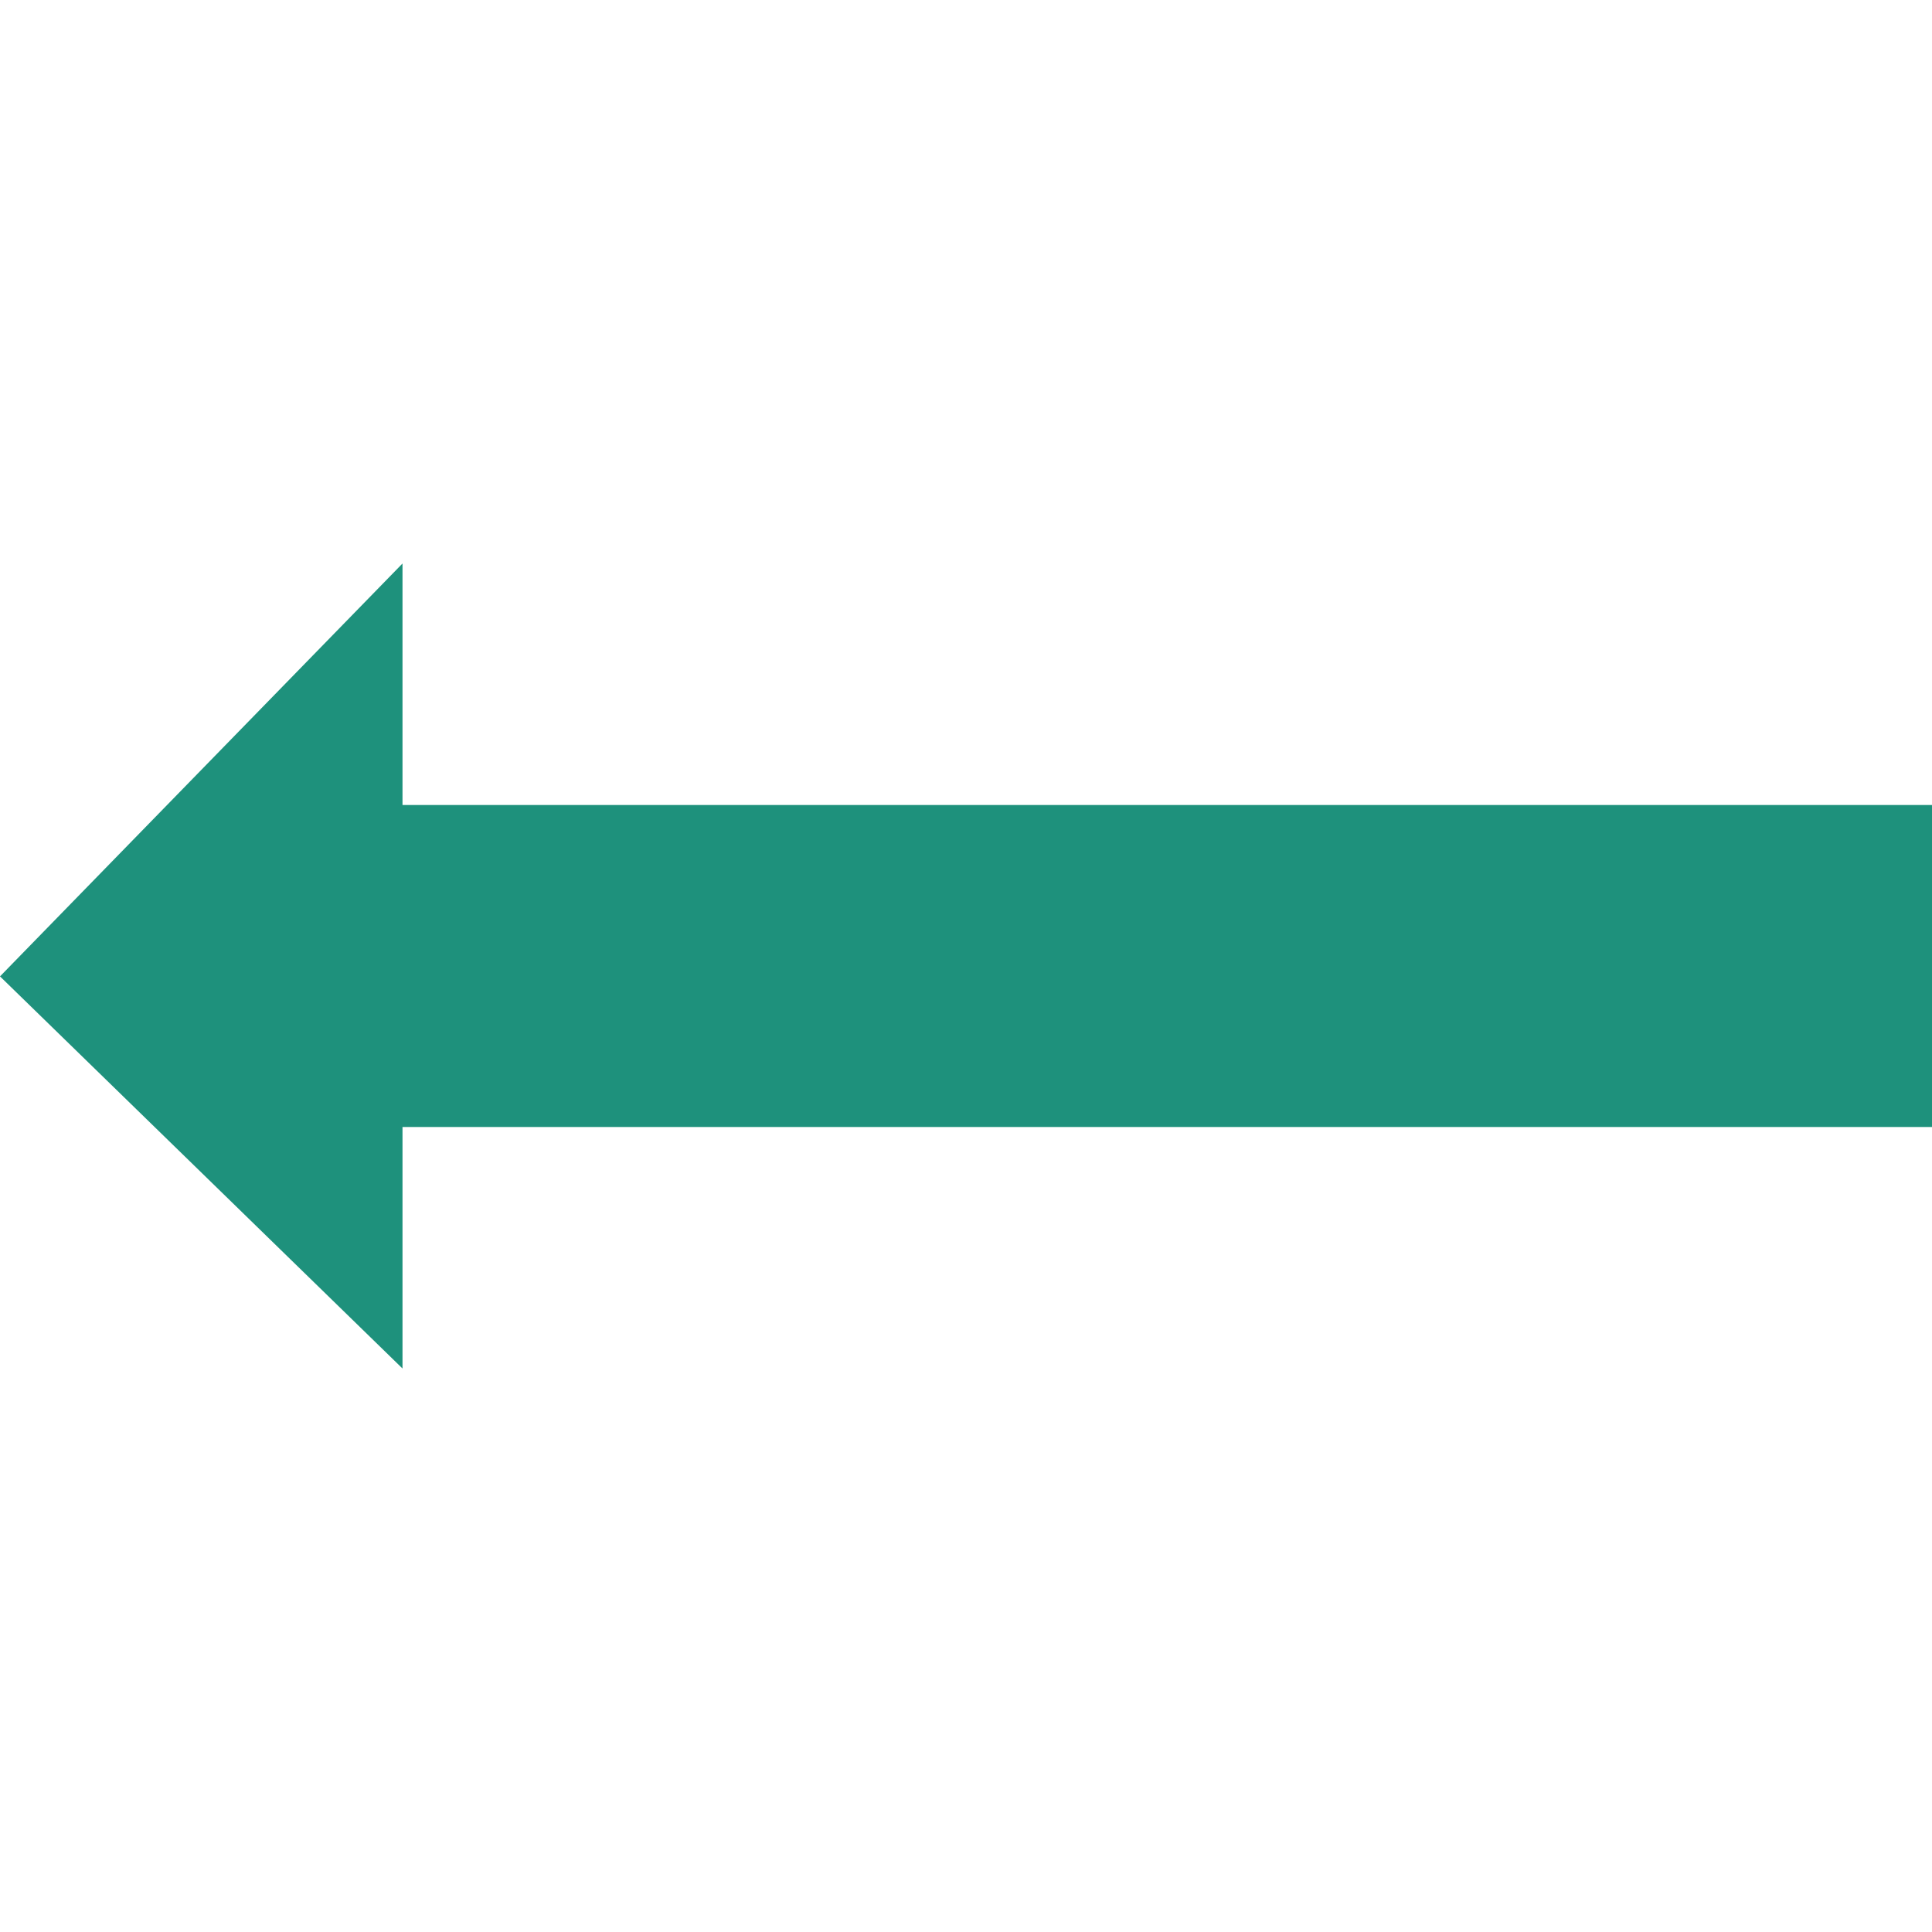
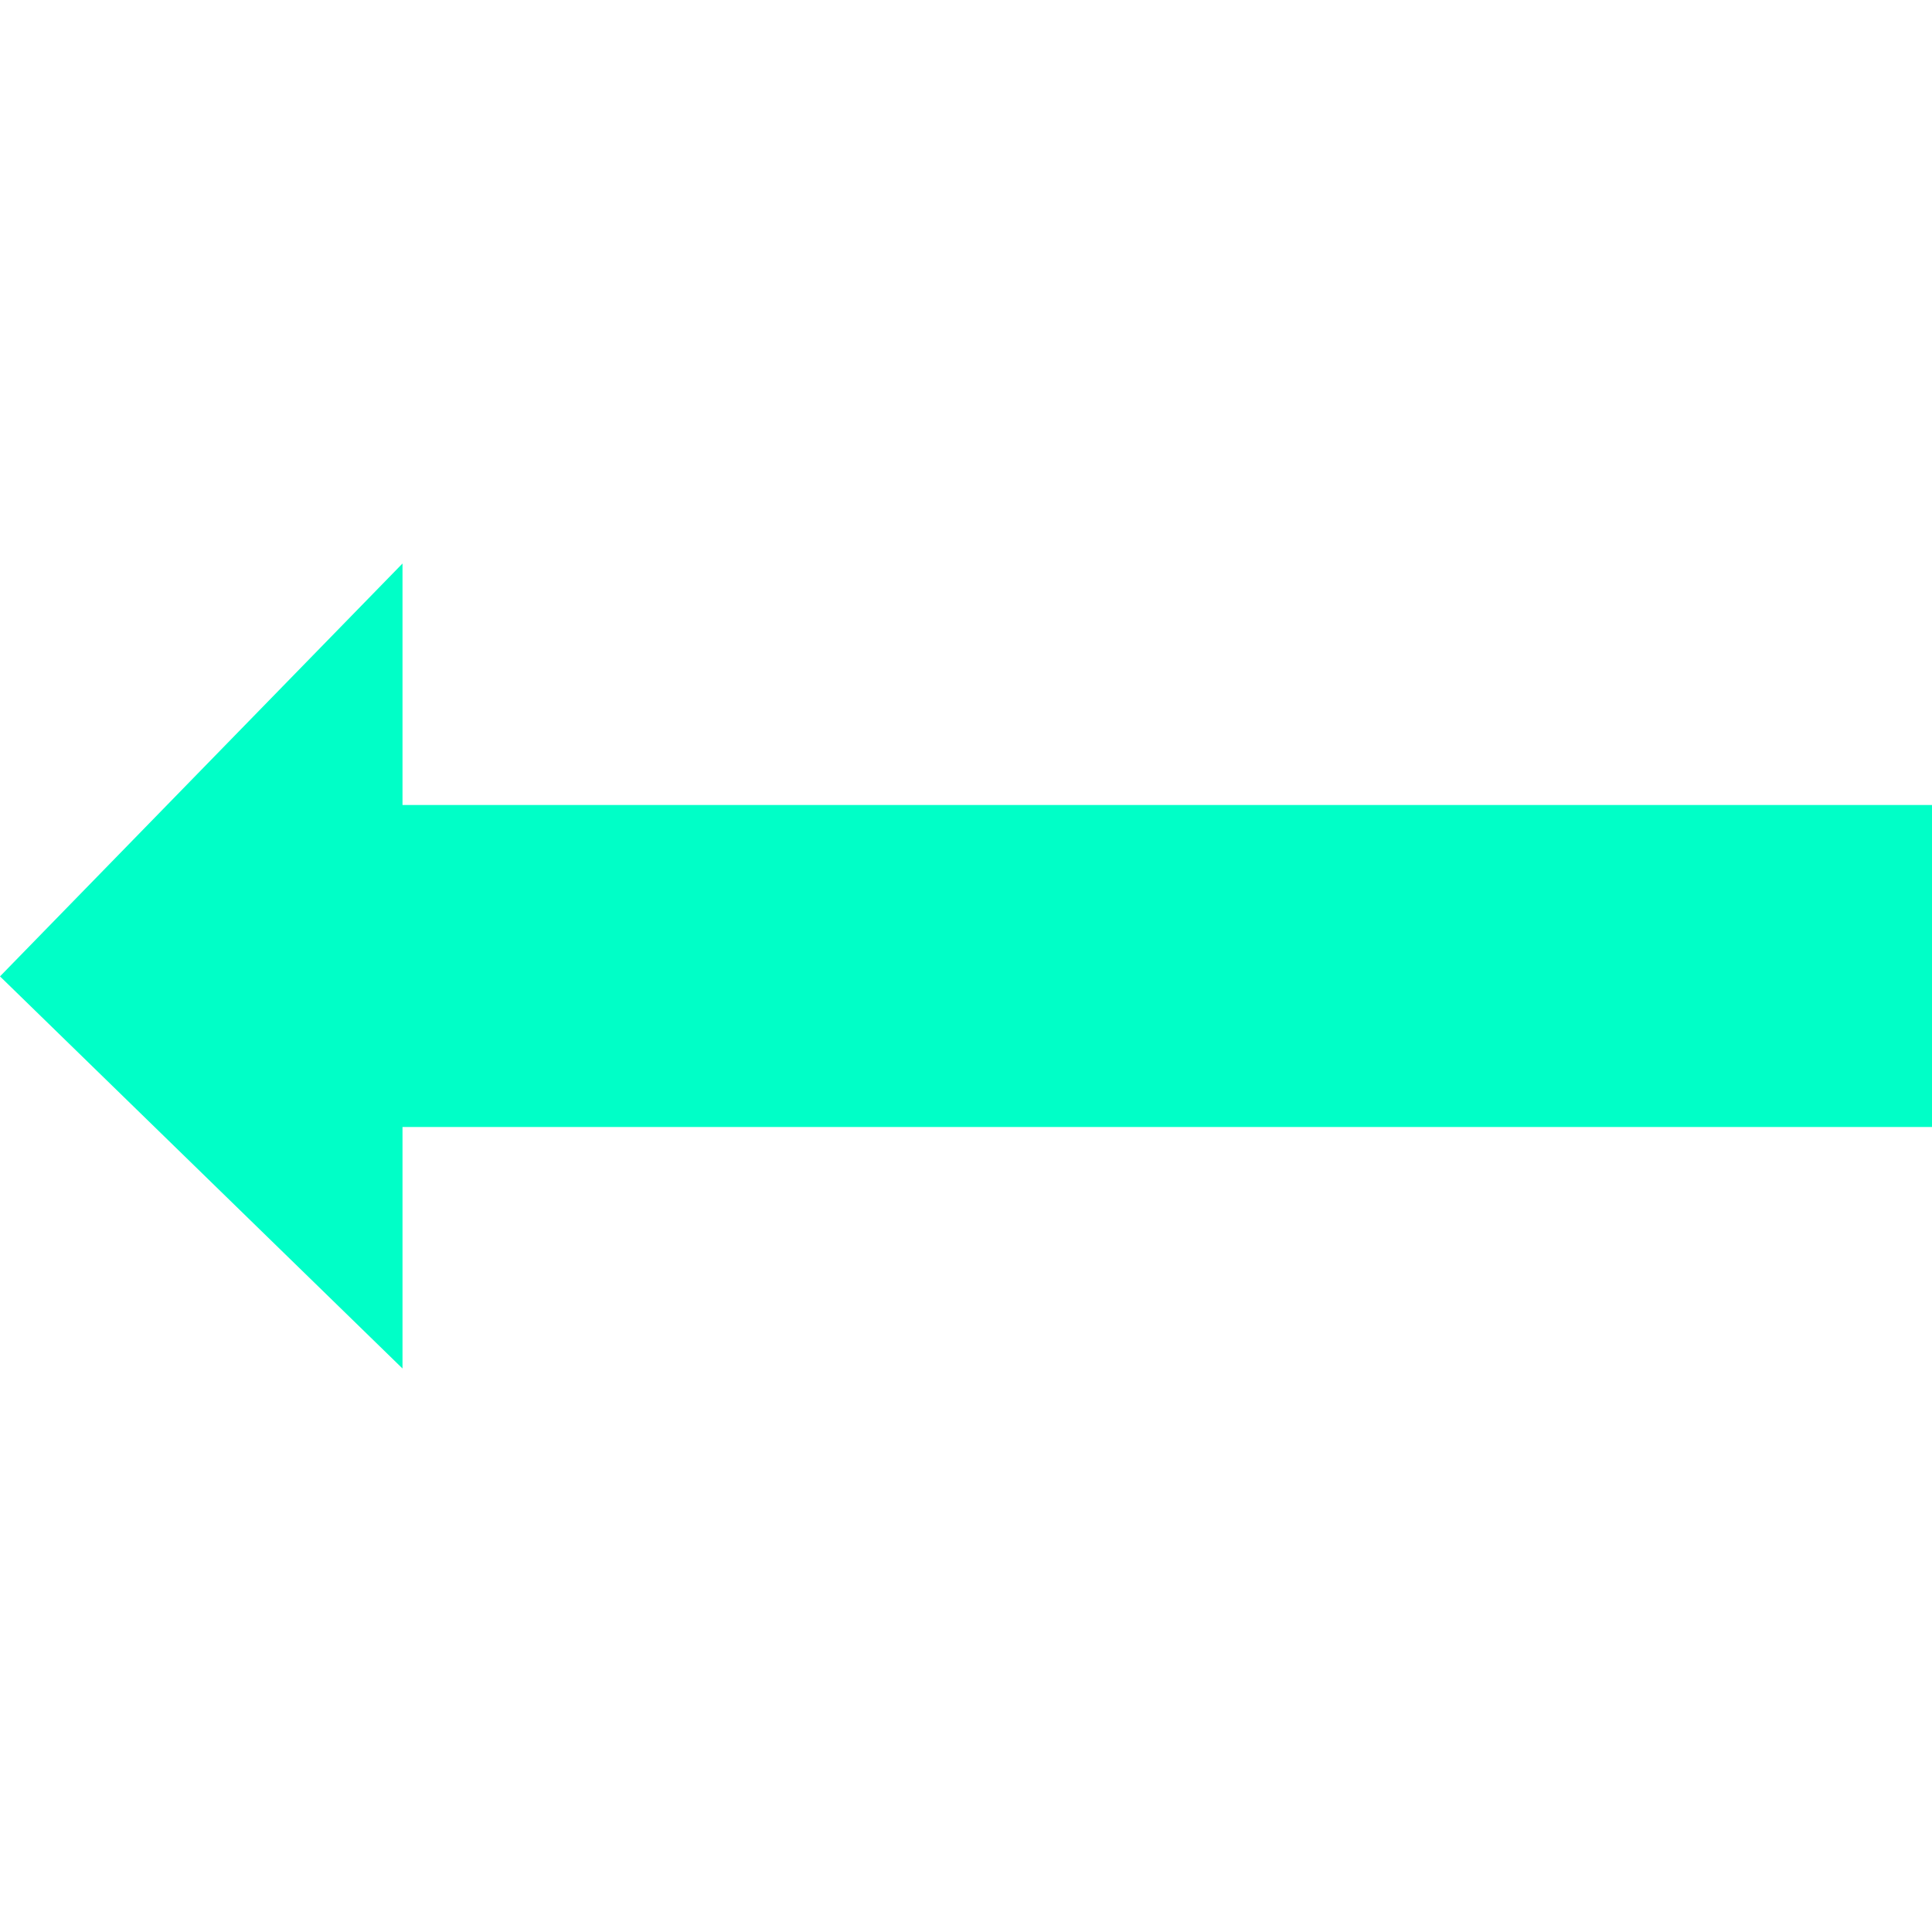
<svg xmlns="http://www.w3.org/2000/svg" width="24" height="24" viewBox="0 0 24 24" fill="none">
-   <path fill="#1e917c" d="M4.25836e-07 12.129L5 17L5 14L24 14L24 10L5 10L5 7L4.25836e-07 12.129Z" />
+   <path fill="#00ffc7" d="M4.25836e-07 12.129L5 17L5 14L24 14L24 10L5 10L5 7L4.25836e-07 12.129Z" />
</svg>
